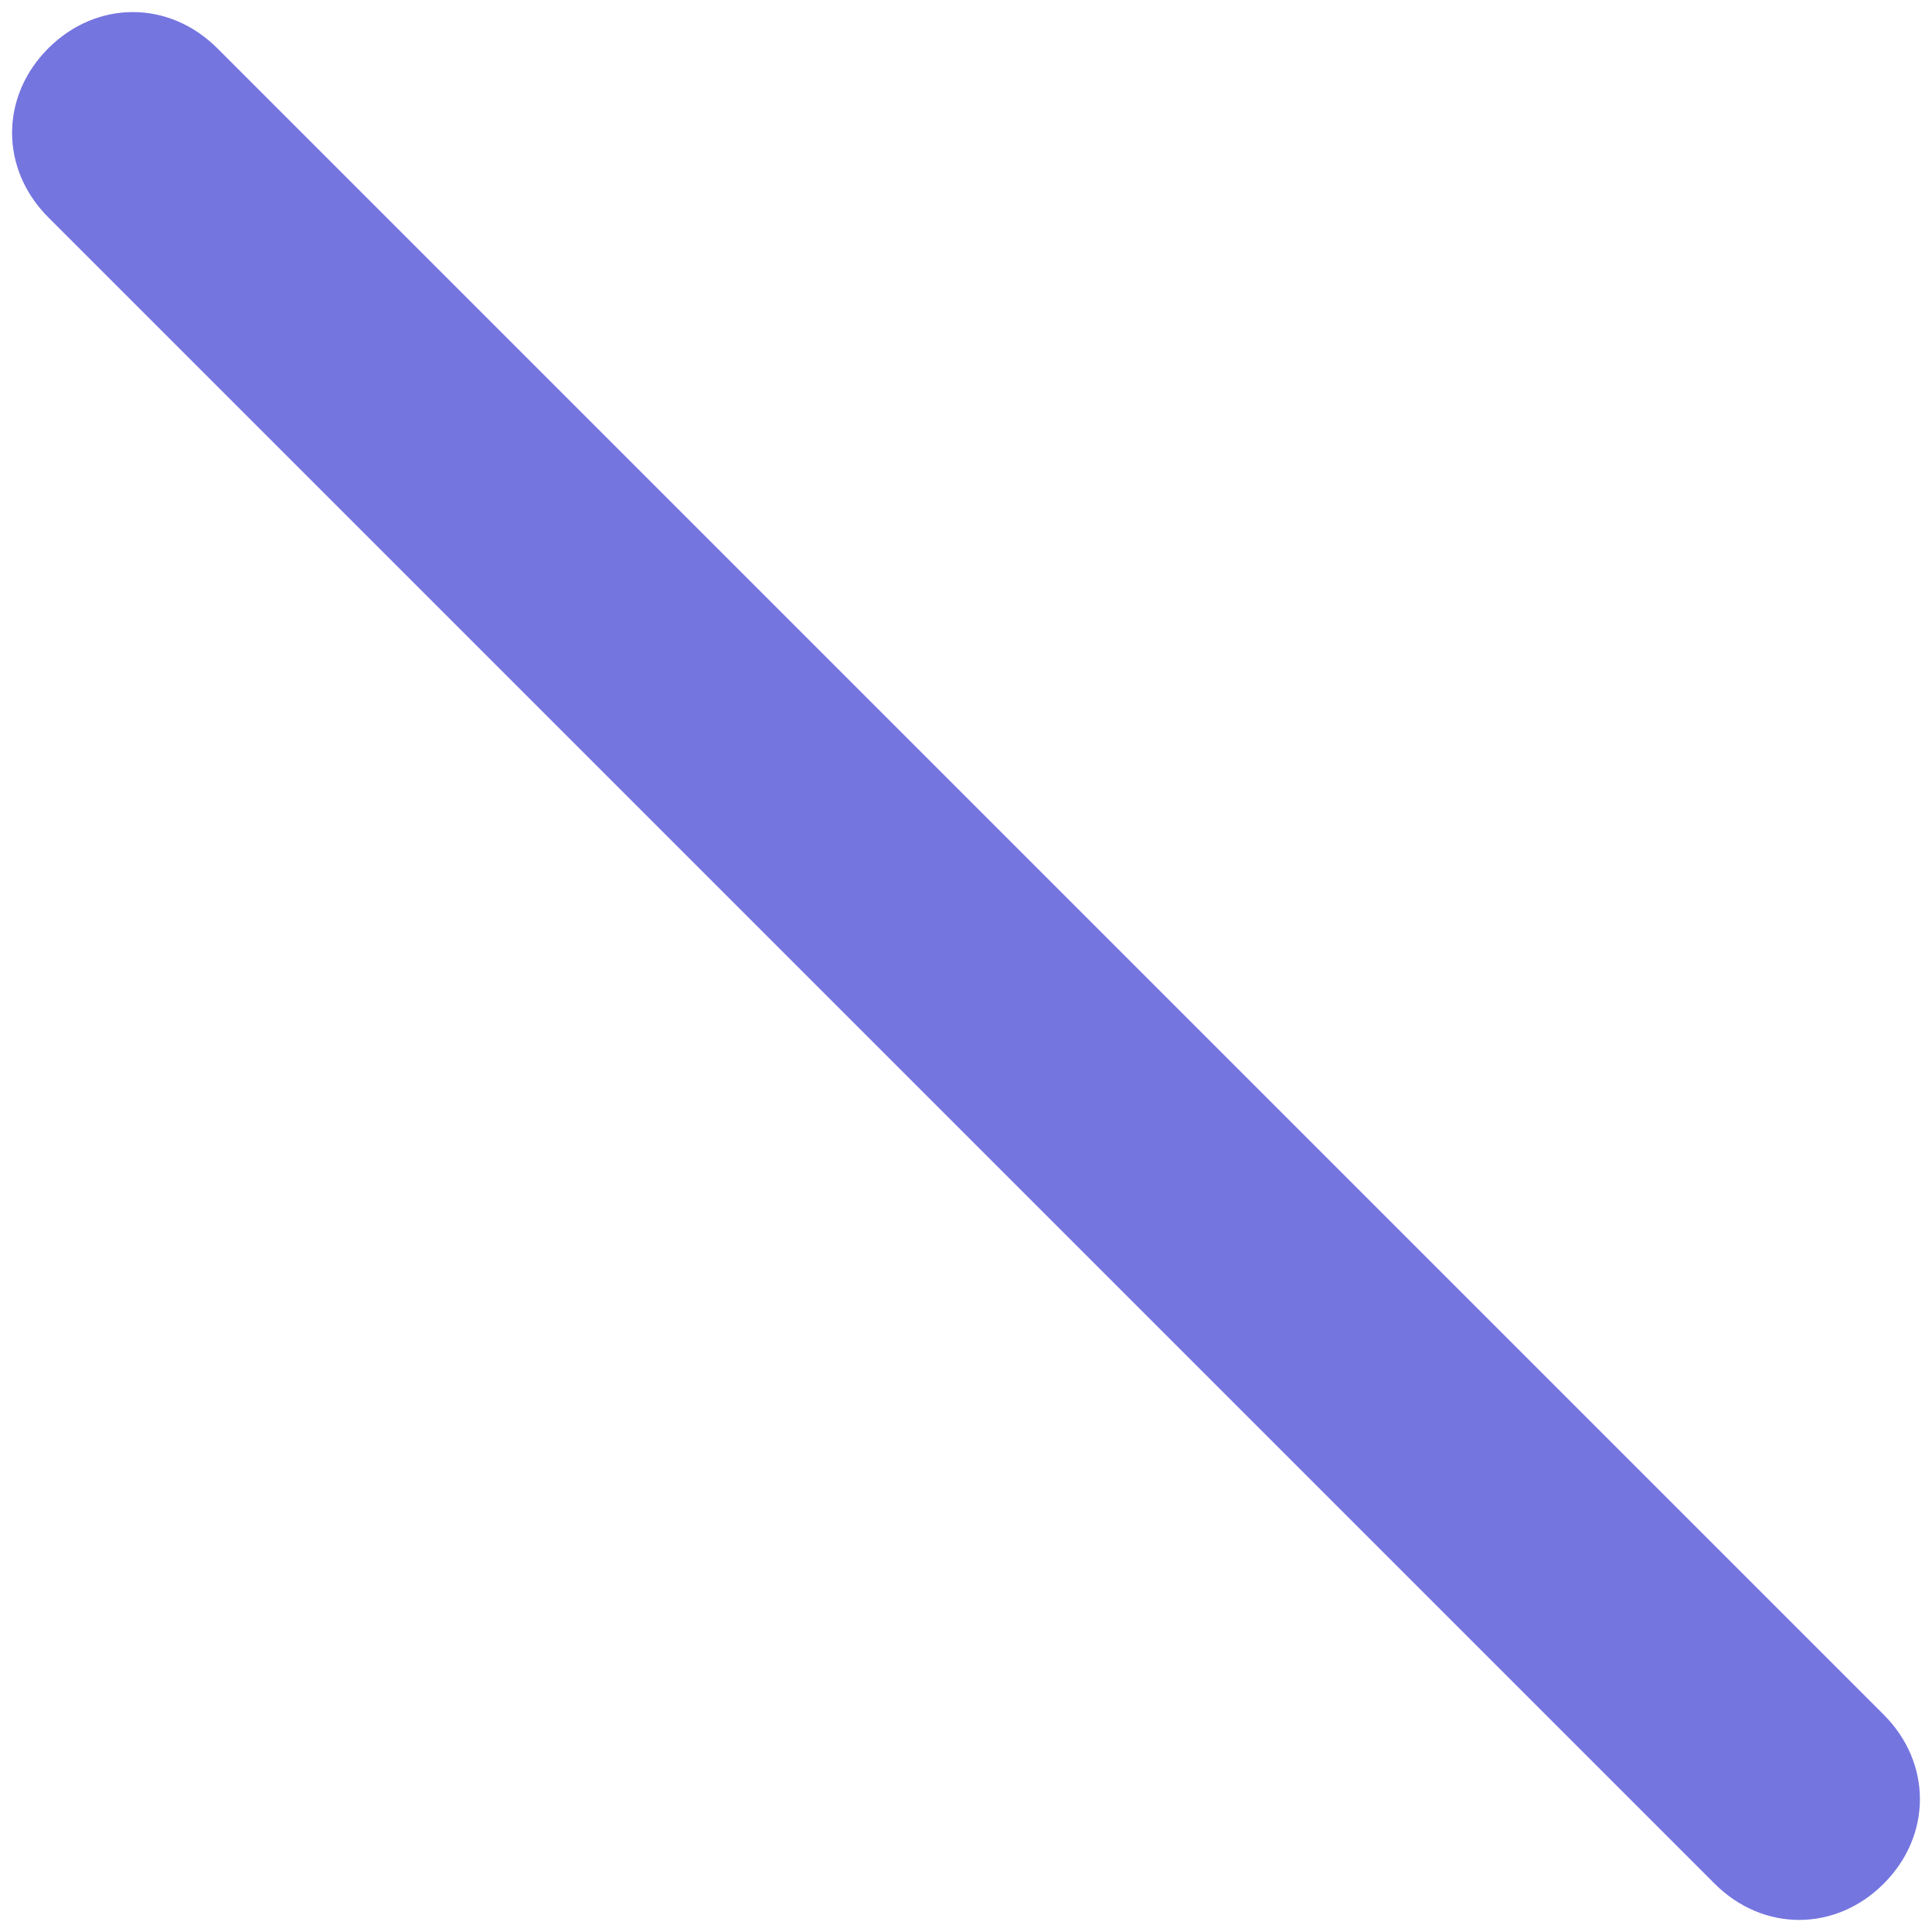
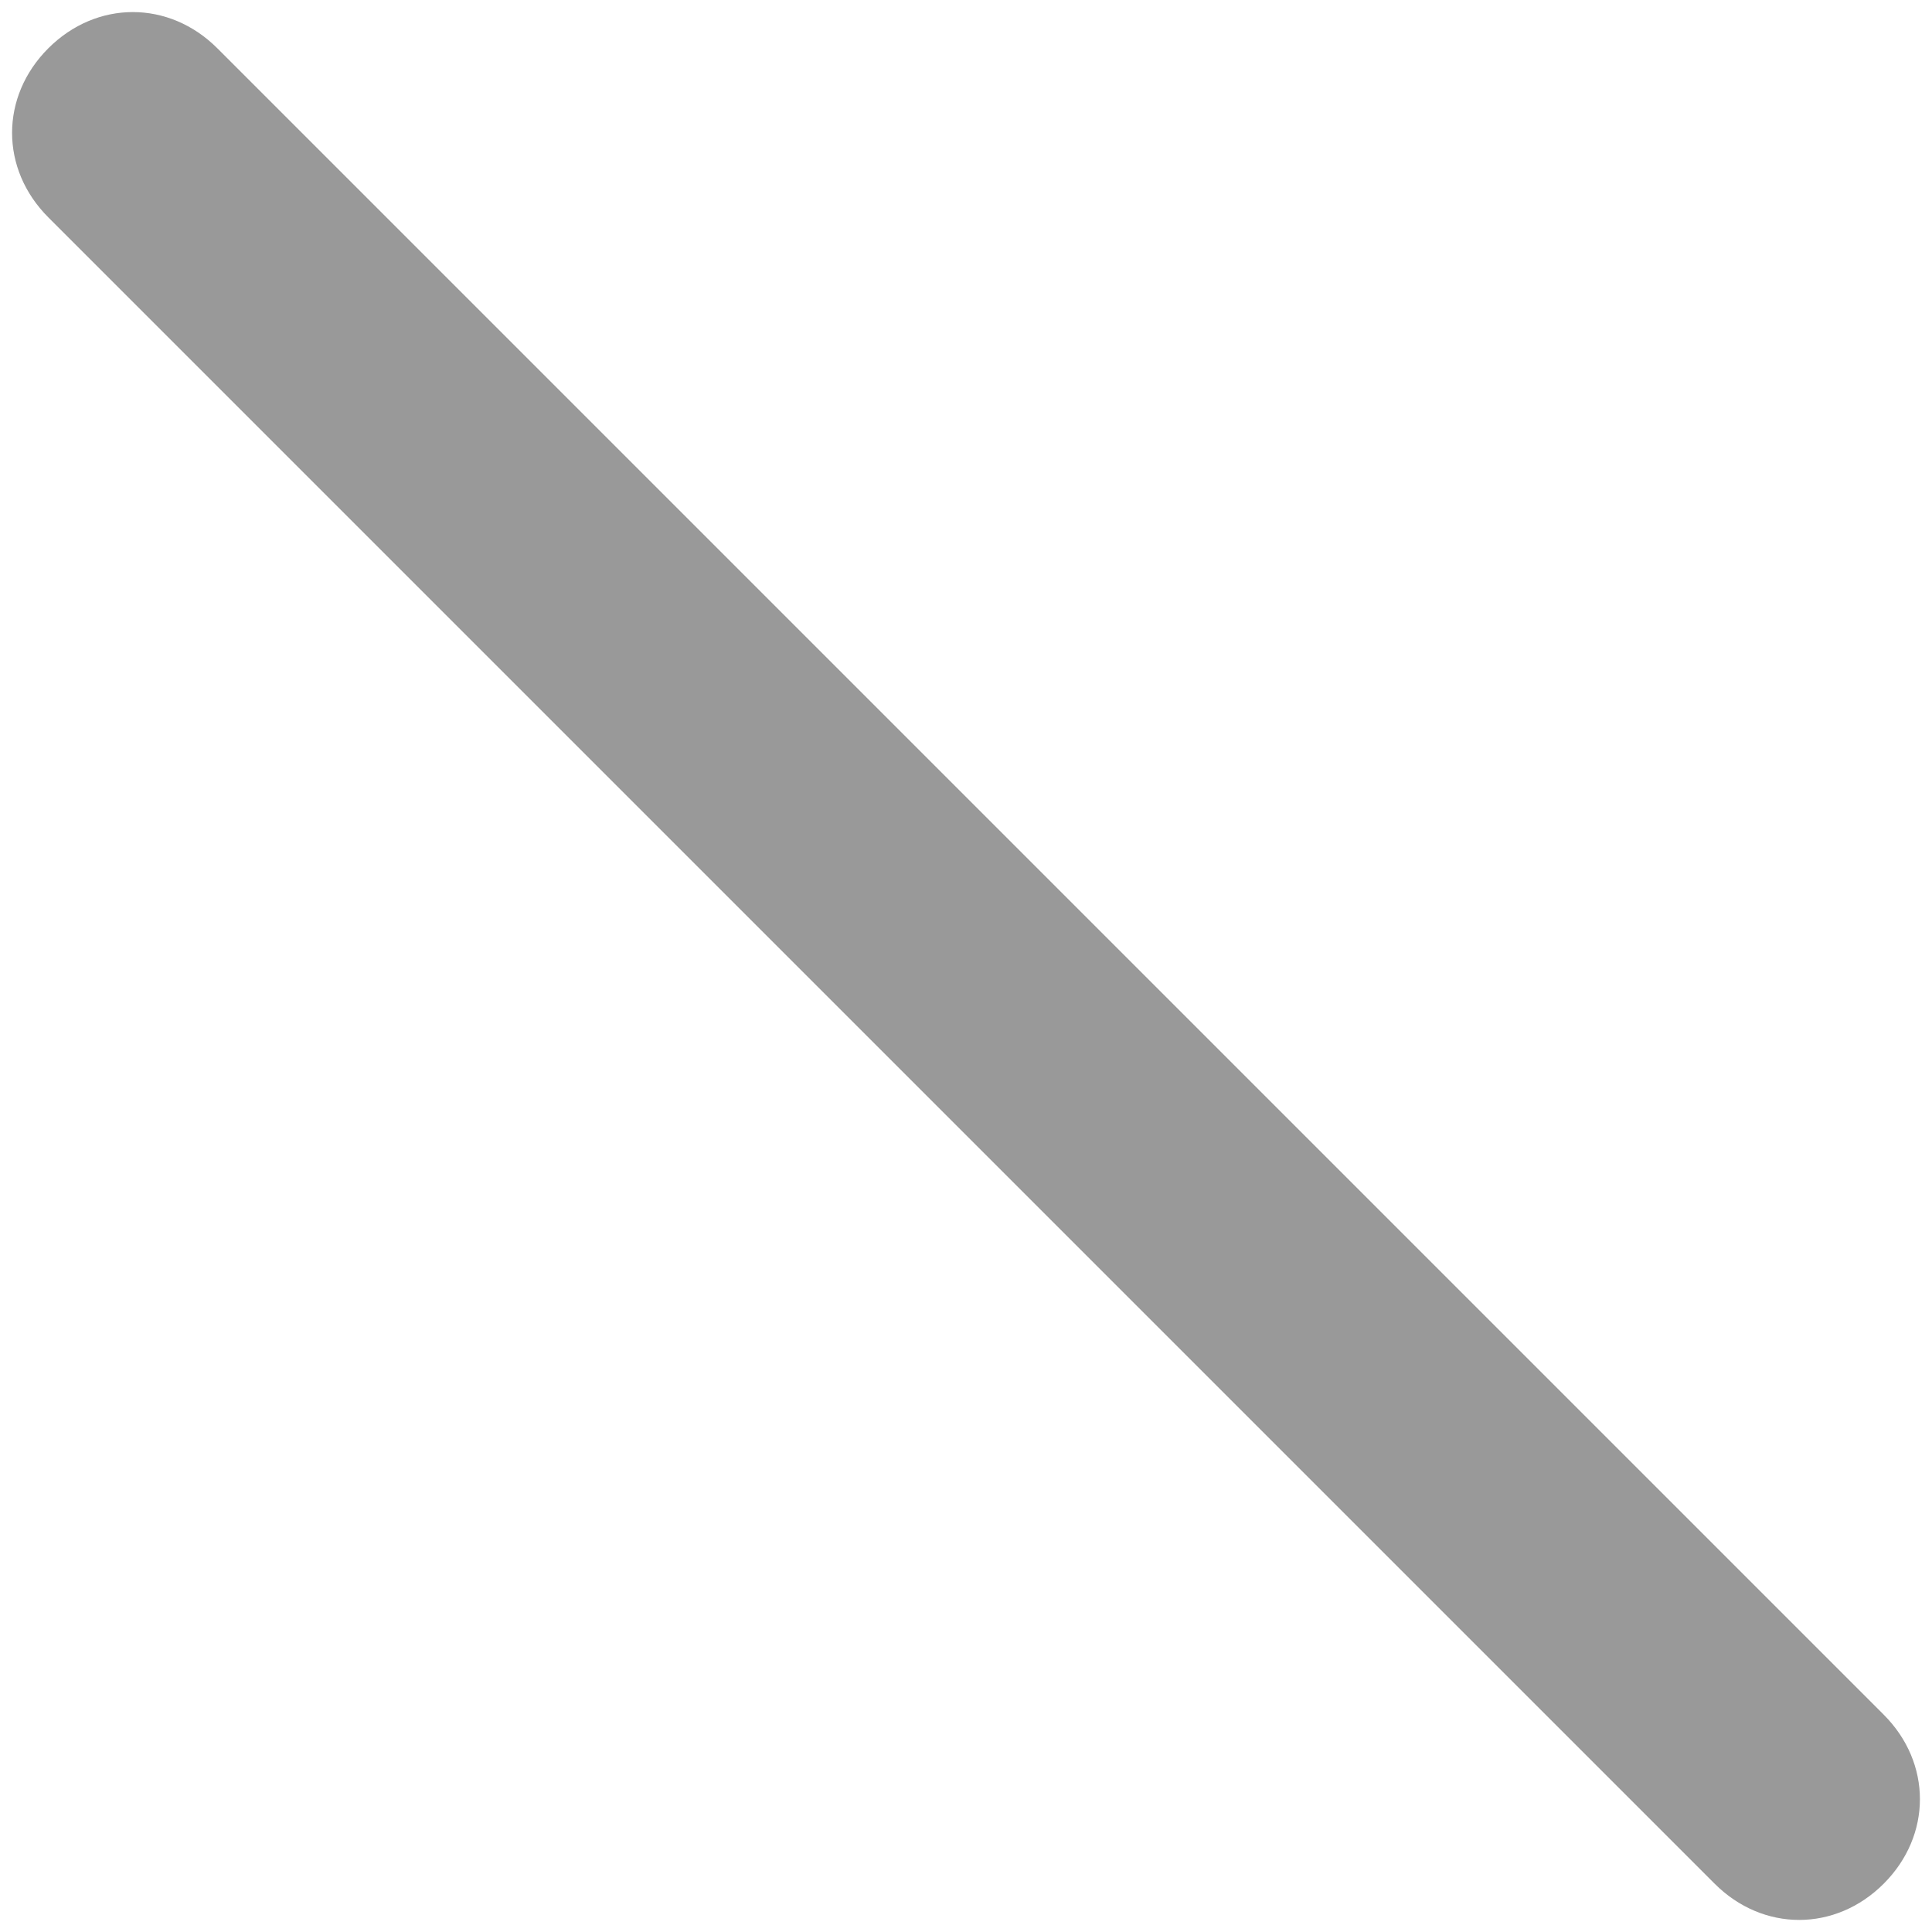
<svg xmlns="http://www.w3.org/2000/svg" version="1.1" x="0px" y="0px" width="16px" height="16px" viewBox="-0.1 -0.1 16 16" style="overflow:visible;enable-background:new -0.1 -0.1 16 16;" xml:space="preserve" preserveAspectRatio="xMinYMid meet">
  <defs>
</defs>
-   <path style="fill:#7575E0;" d="M15.5,14.1c0.4,0.4,0.4,1,0,1.4s-1,0.4-1.4,0L0.3,1.7c-0.4-0.4-0.4-1,0-1.4s1-0.4,1.4,0L15.5,14.1z" />
+   <path style="fill:#999999;" d="M15.5,14.1c0.4,0.4,0.4,1,0,1.4s-1,0.4-1.4,0L0.3,1.7c-0.4-0.4-0.4-1,0-1.4s1-0.4,1.4,0L15.5,14.1z" />
</svg>
